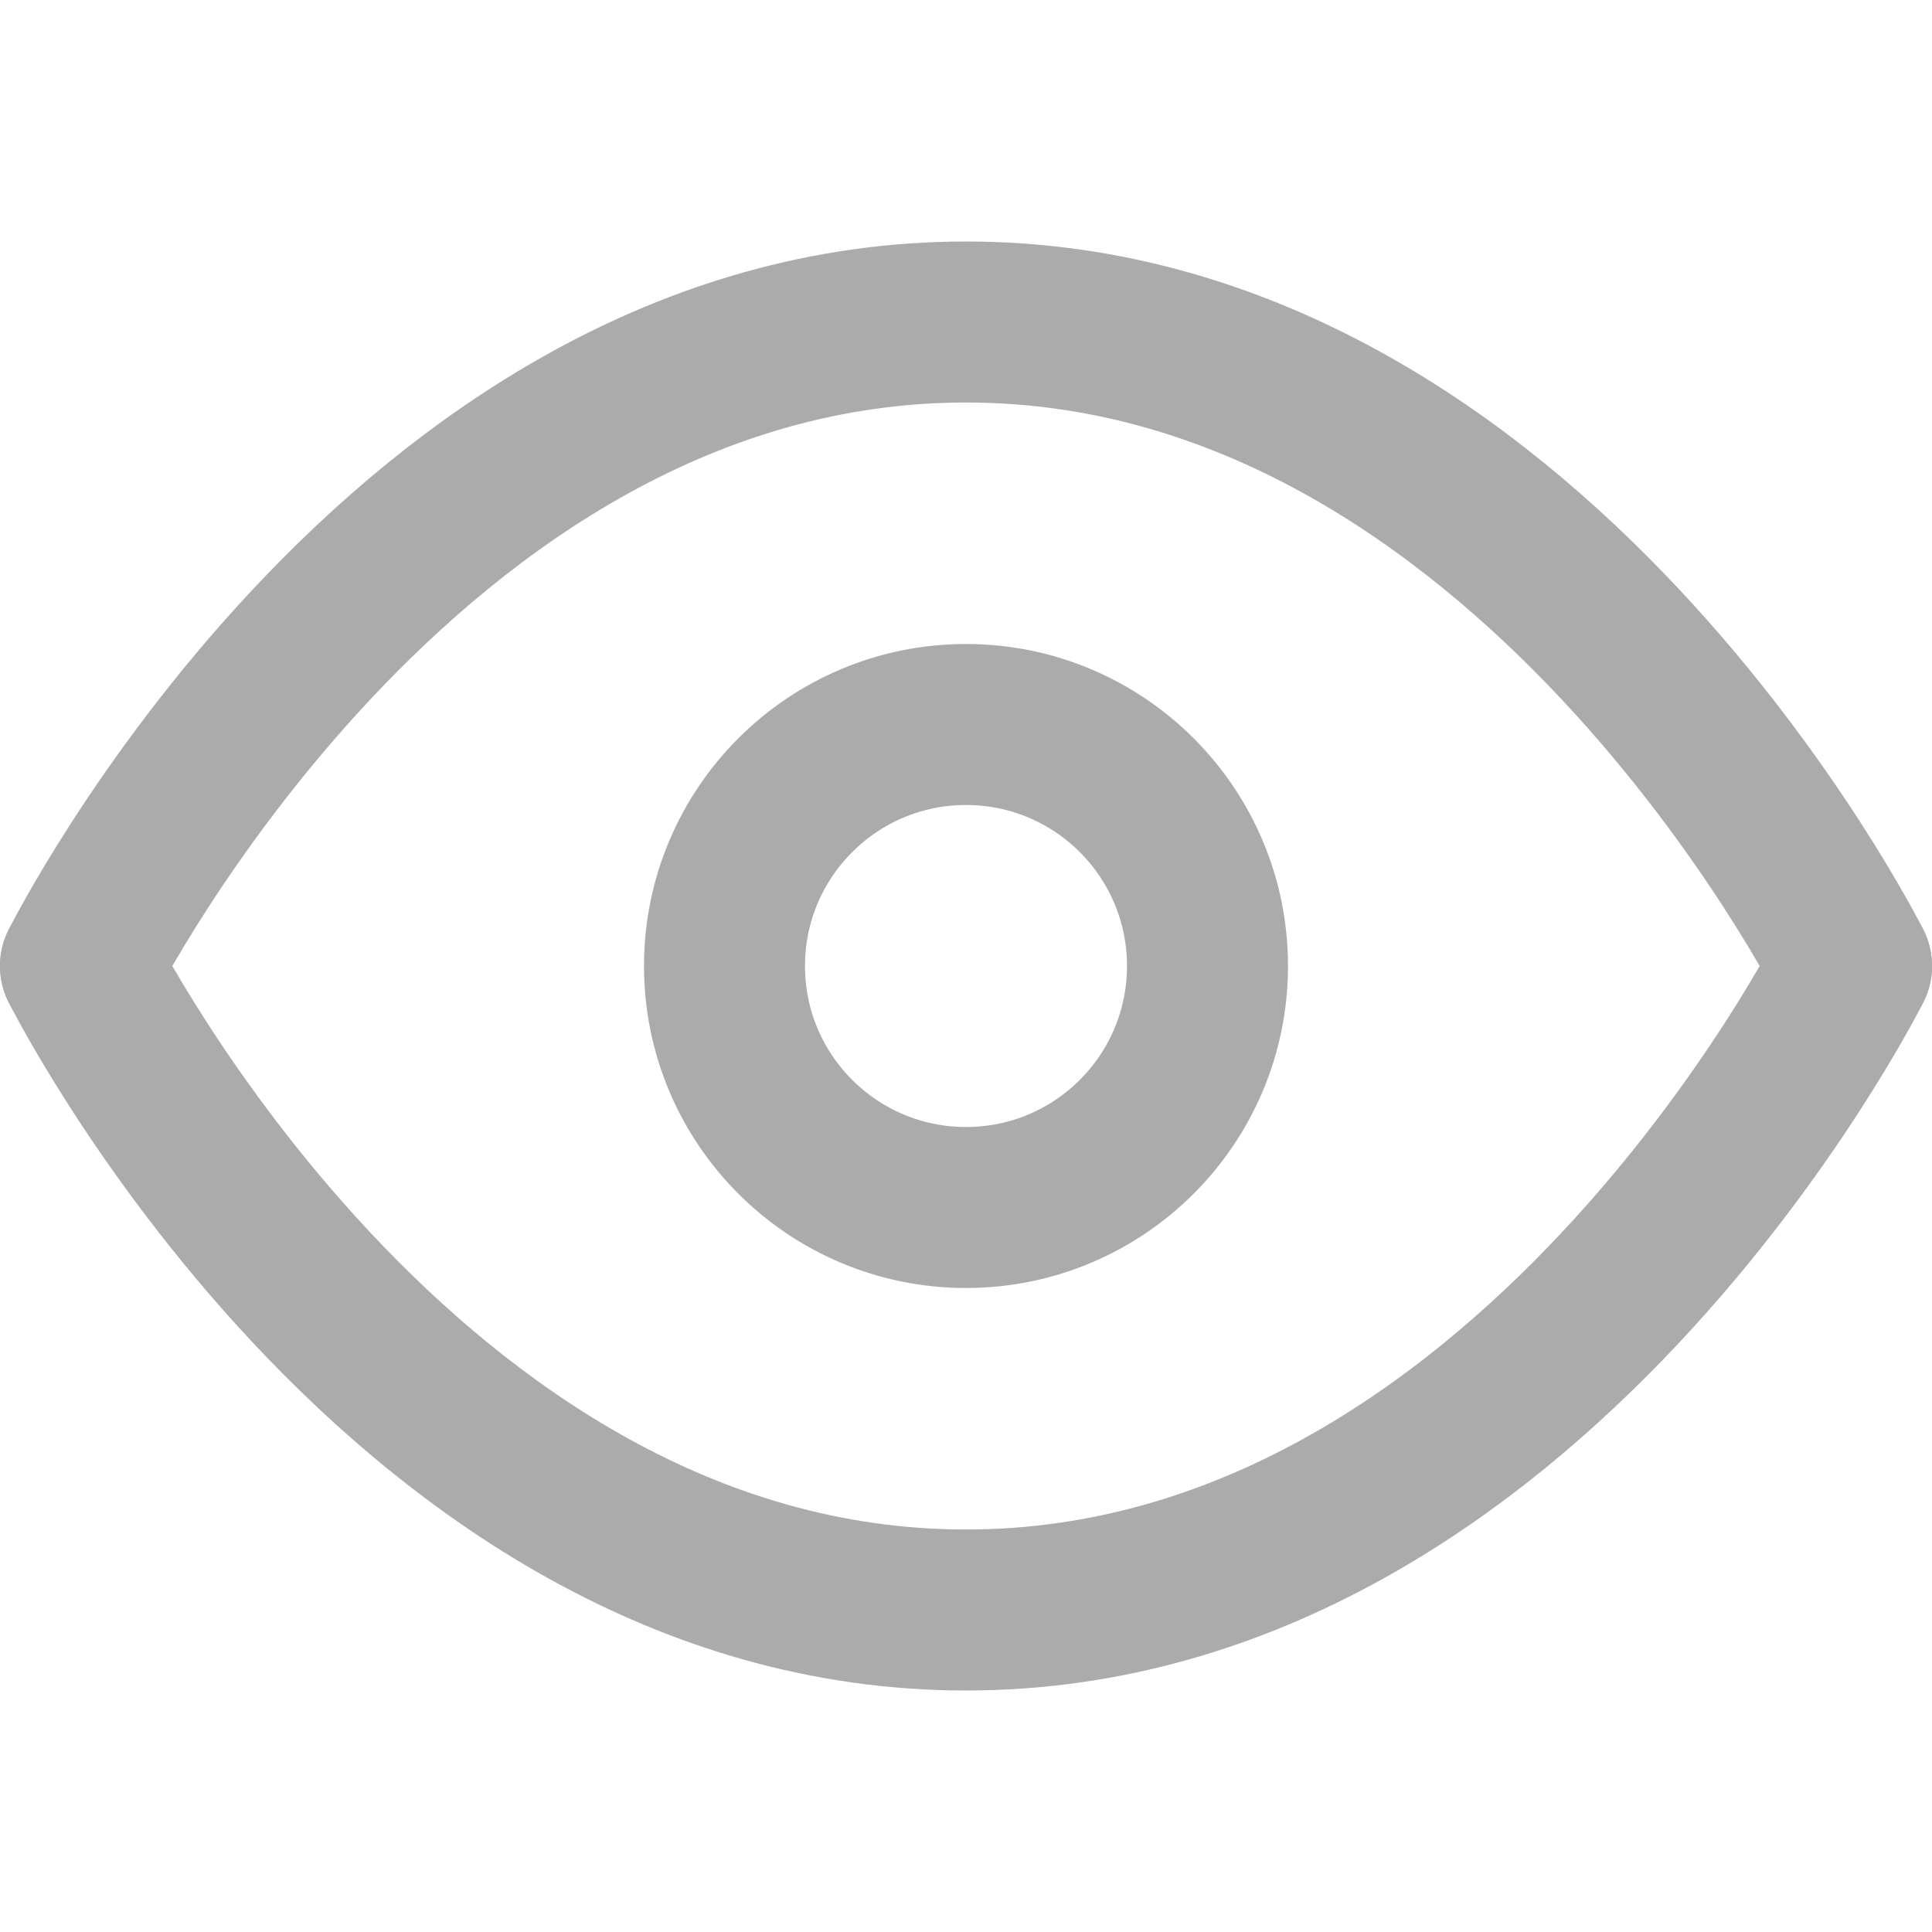
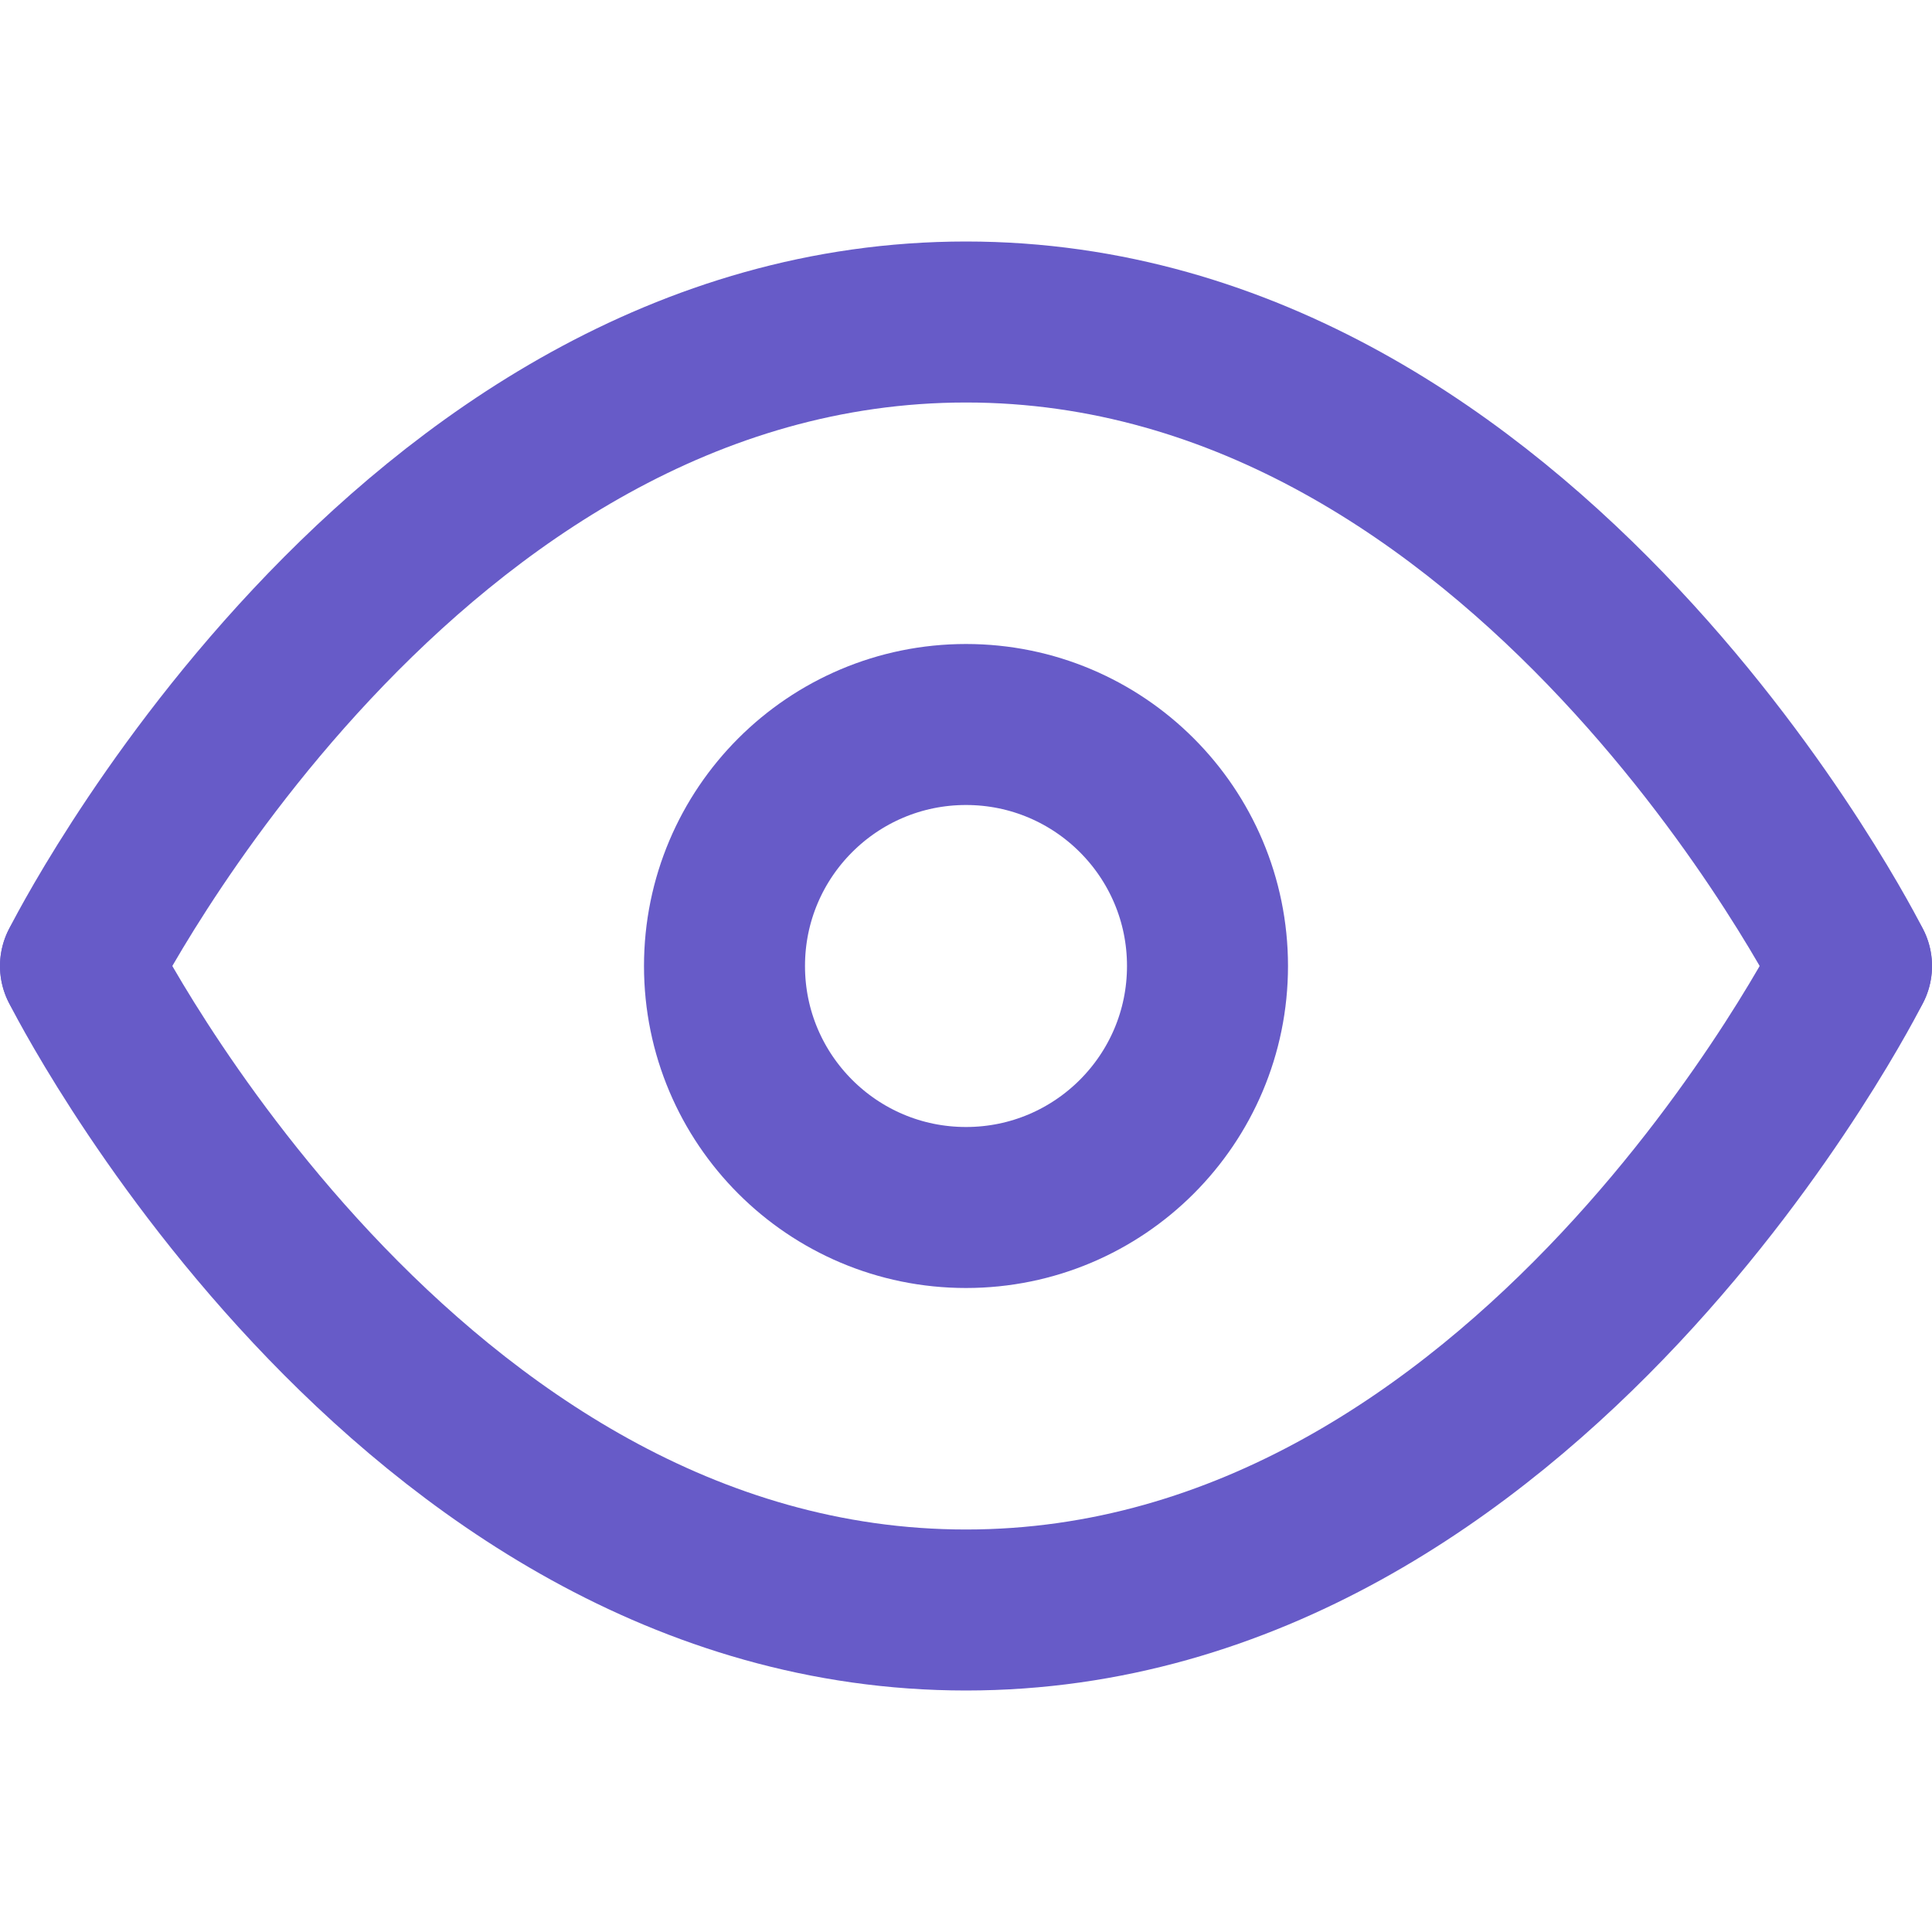
<svg xmlns="http://www.w3.org/2000/svg" fill="none" height="24" viewBox="0 0 24 24" width="24">
-   <g stroke="#ABABAB" stroke-linecap="round" stroke-linejoin="round" stroke-width="2">
+   <g stroke="#675bc8" stroke-linecap="round" stroke-linejoin="round" stroke-width="2">
    <path d="m1 12s4-8 11-8 11 8 11 8" />
    <path d="m1 12s4 8 11 8 11-8 11-8" />
    <circle cx="12" cy="12" r="3" />
  </g>
</svg>
